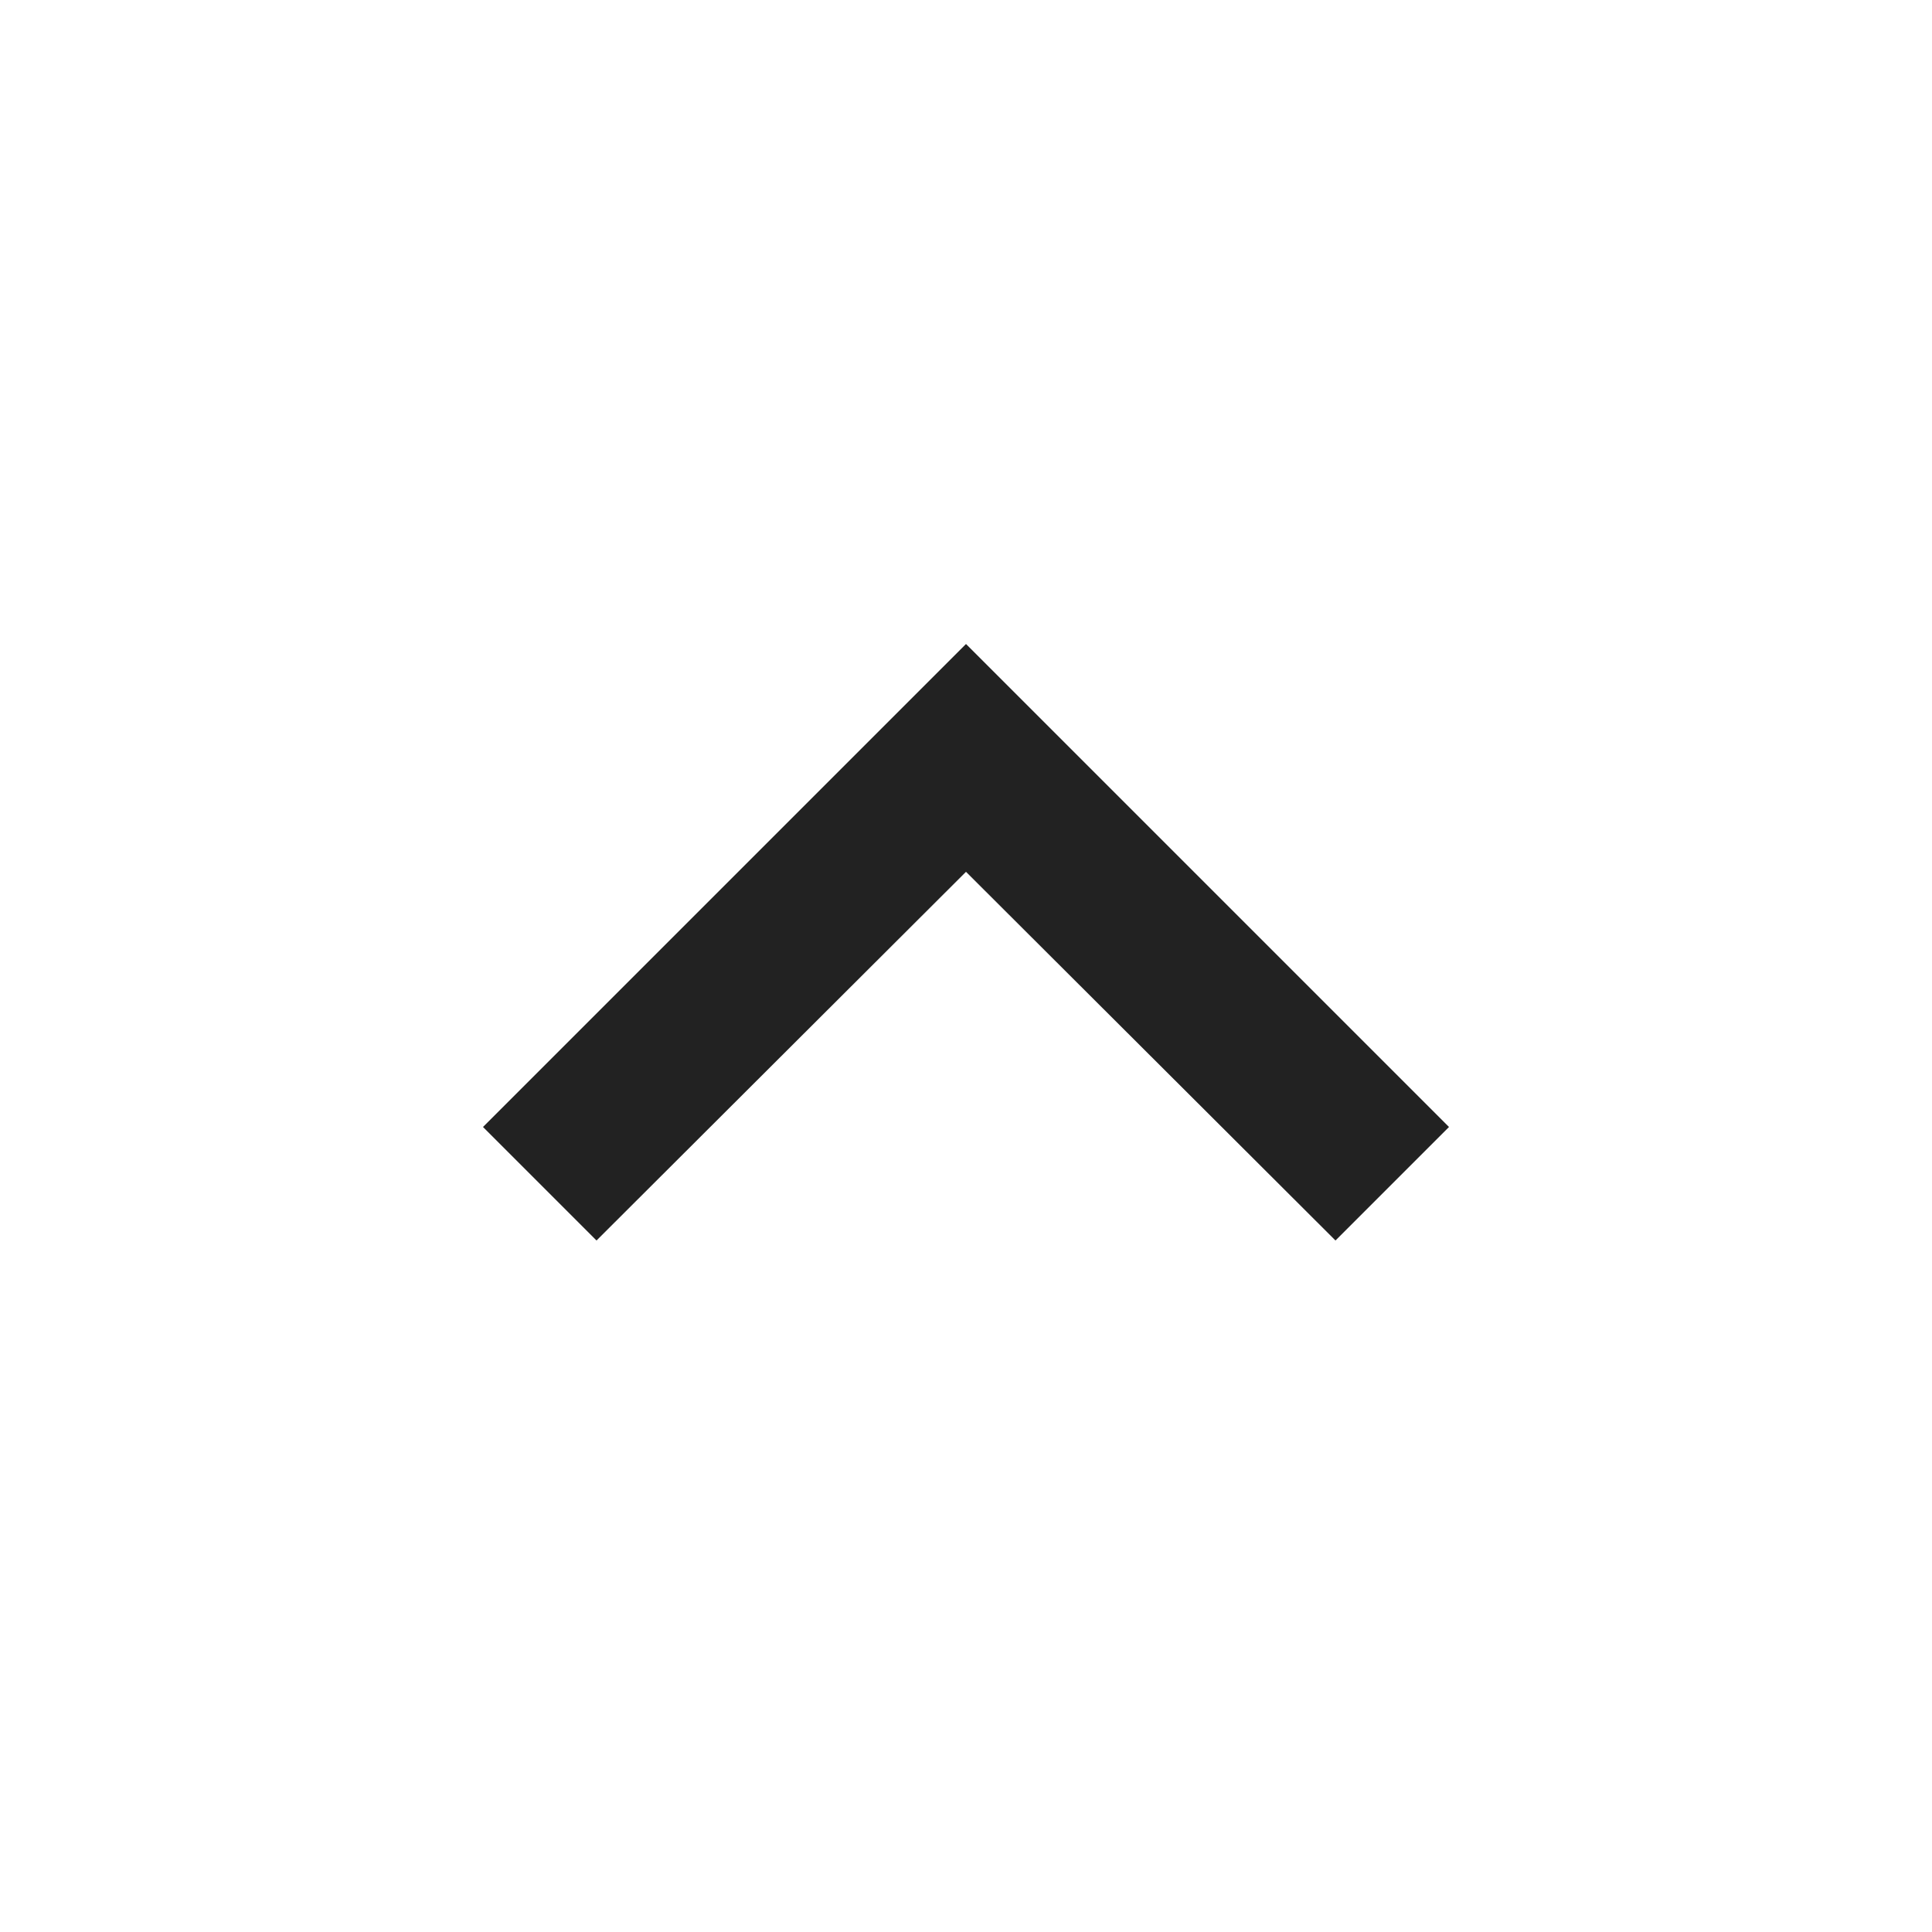
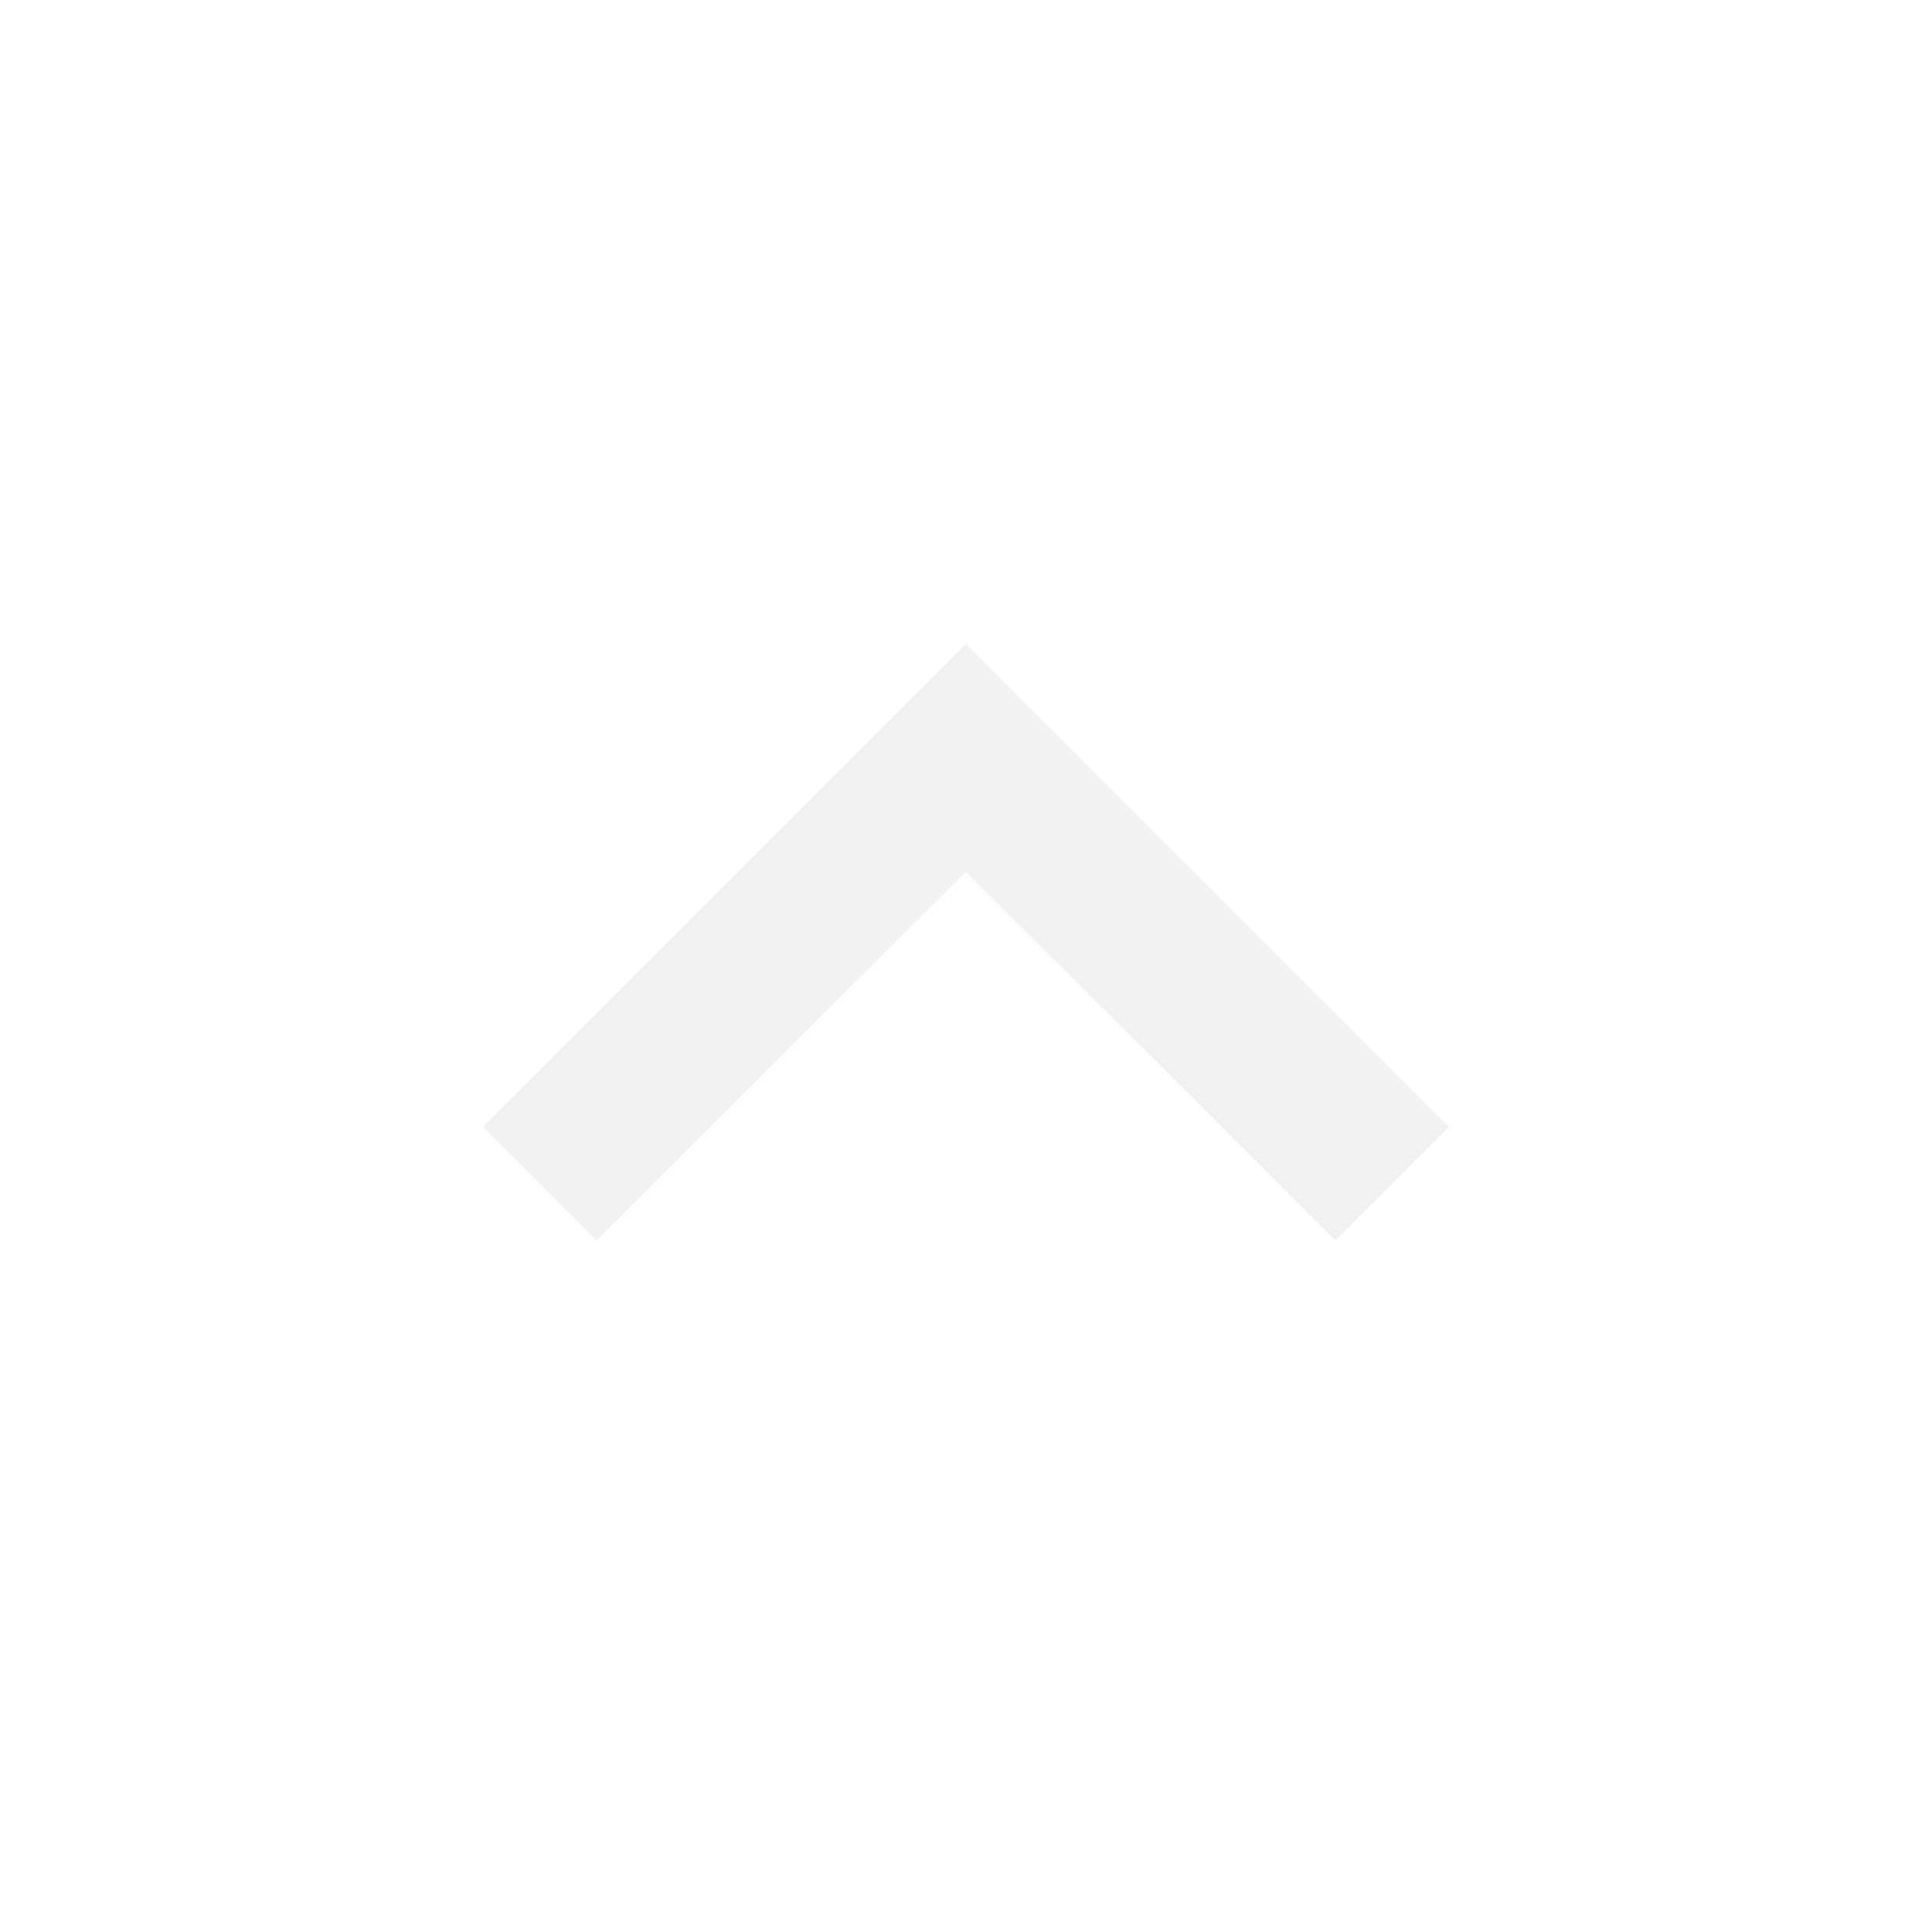
- <svg xmlns="http://www.w3.org/2000/svg" width="24" height="24" viewBox="0 0 24 24">
-   <path fill="#222" d="M7.41 15.41L12 10.83l4.59 4.58L18 14l-6-6-6 6z" />
-   <path d="M0 0h24v24H0z" fill="none" />
+ <svg xmlns="http://www.w3.org/2000/svg" width="24" height="24" viewBox="0 0 24 24" version="1.1" id="svg4014">
+   <defs id="defs4018" />
+   <path fill="#222" d="M7.41 15.41L12 10.83l4.59 4.58L18 14l-6-6-6 6z" id="path4010" style="fill:#f2f2f2;fill-opacity:1" />
+   <path d="M0 0h24v24H0z" fill="none" id="path4012" />
</svg>
